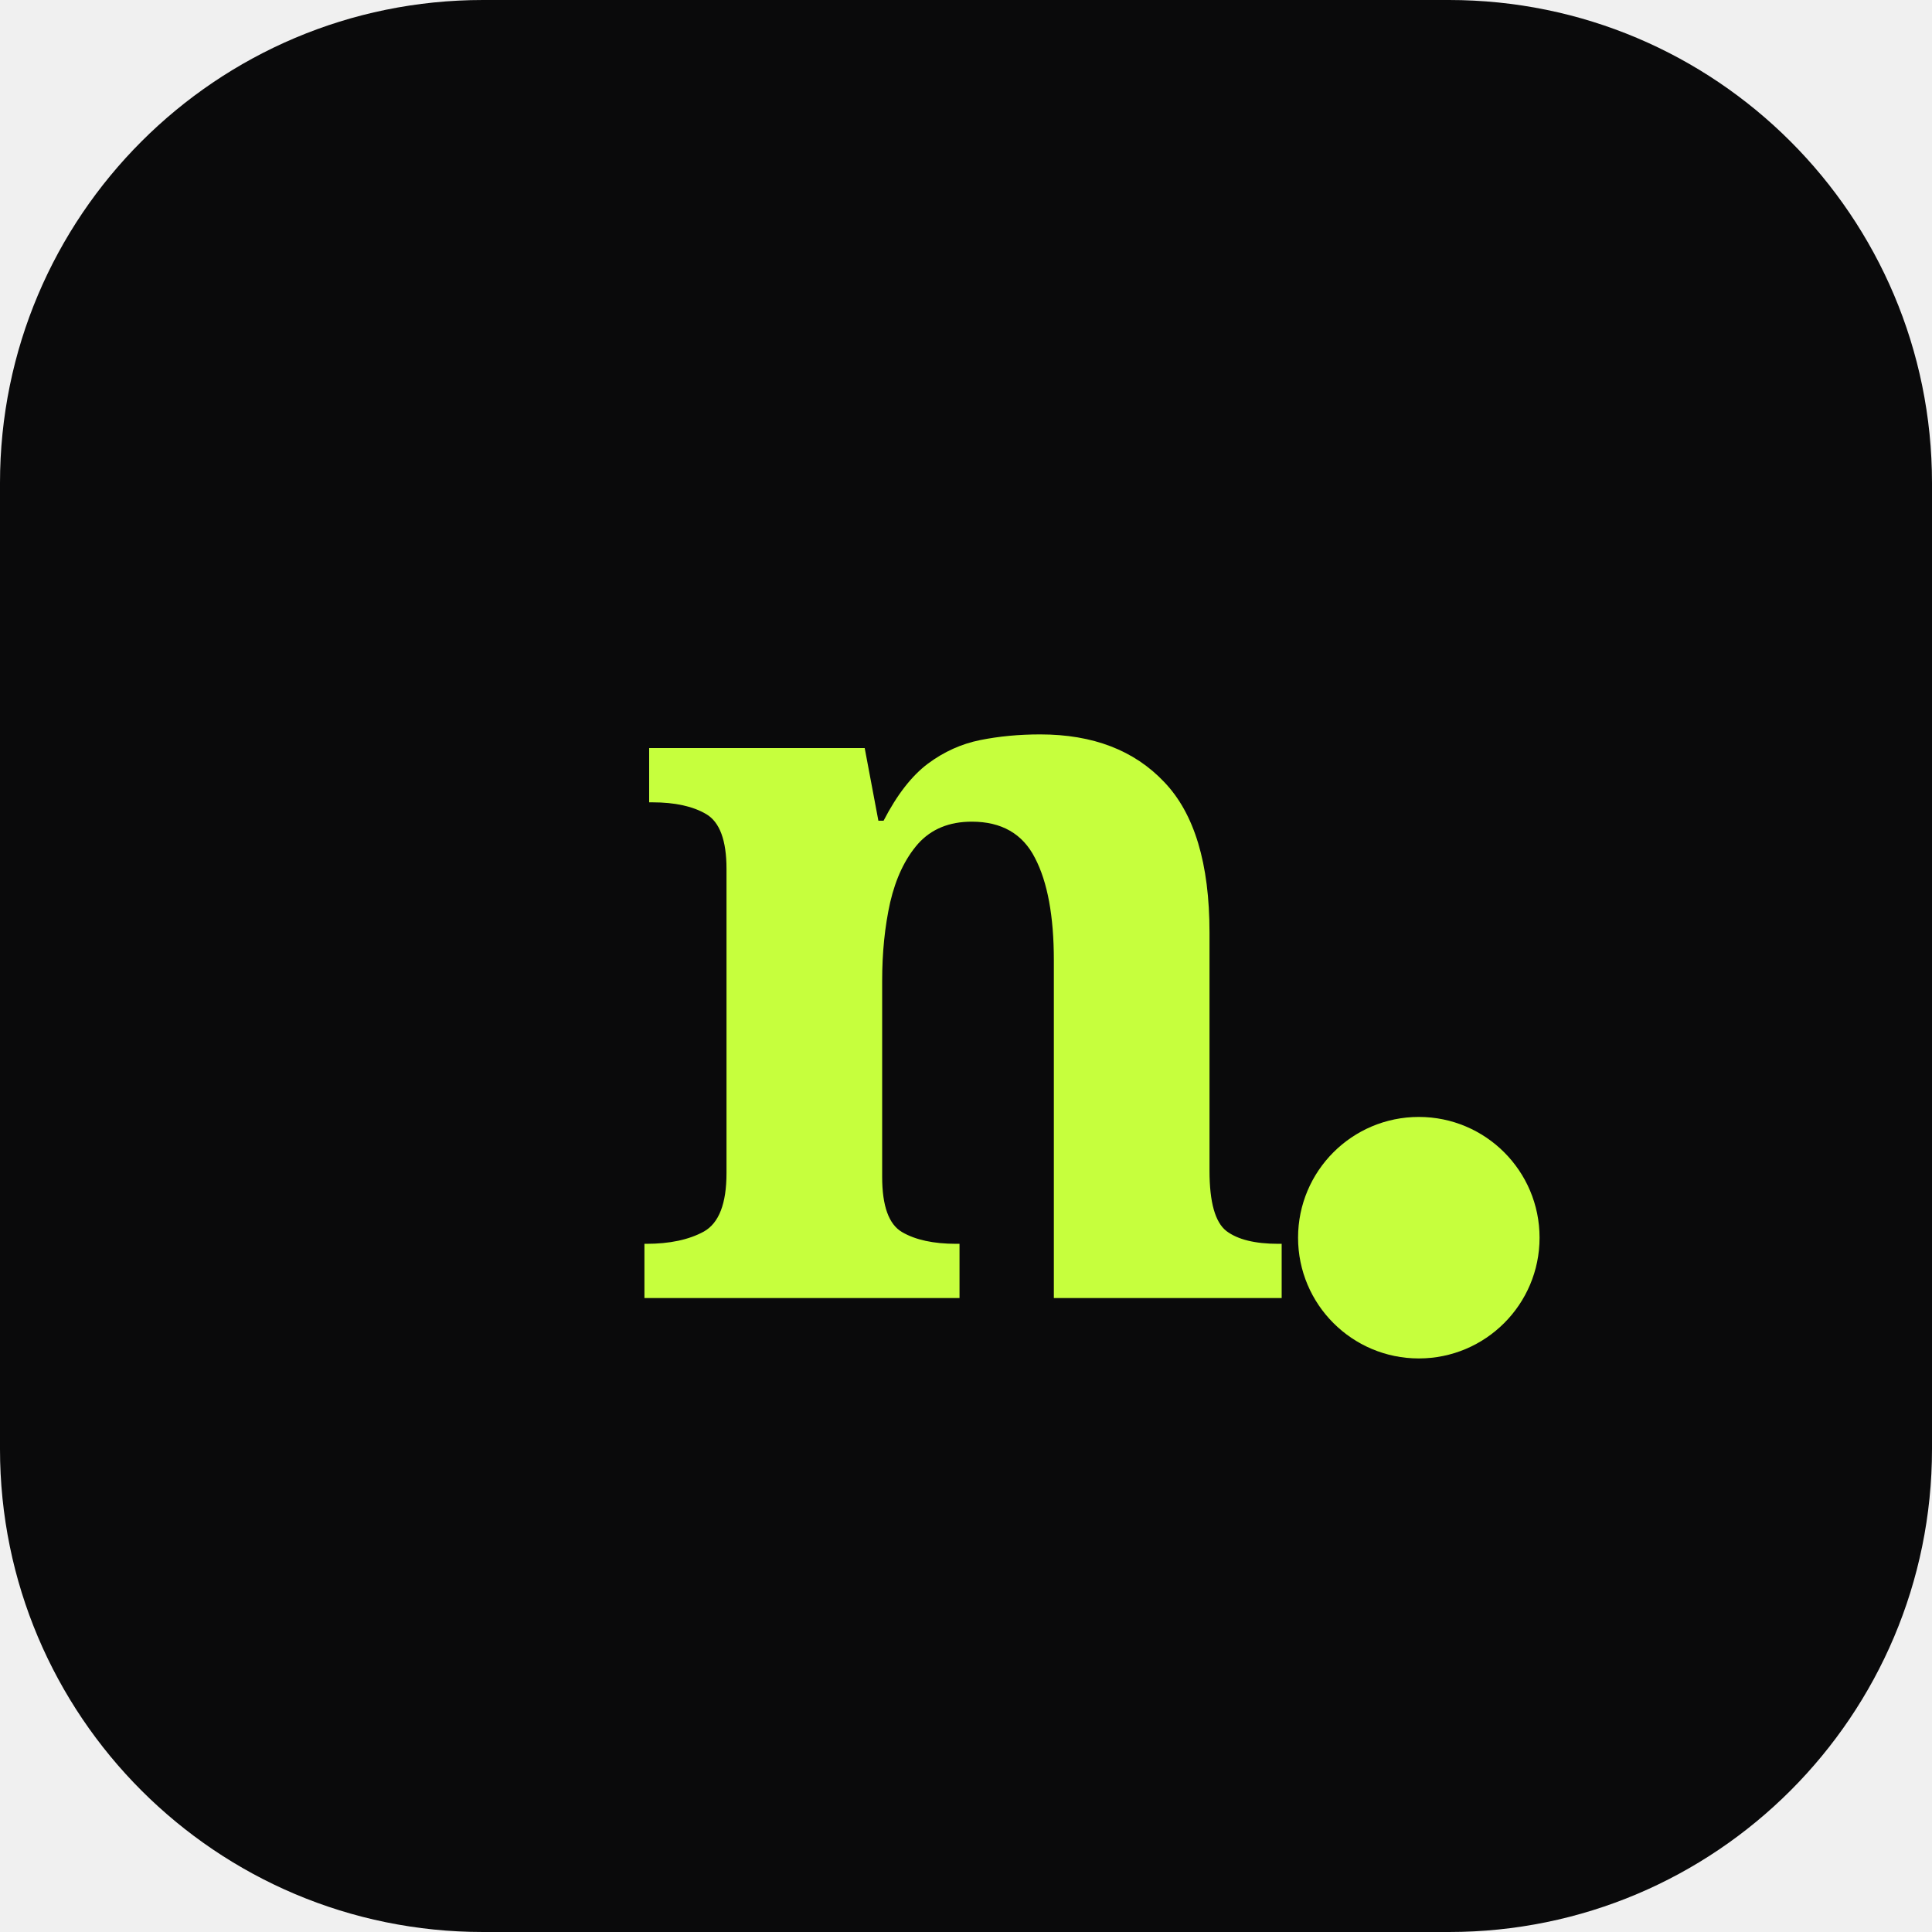
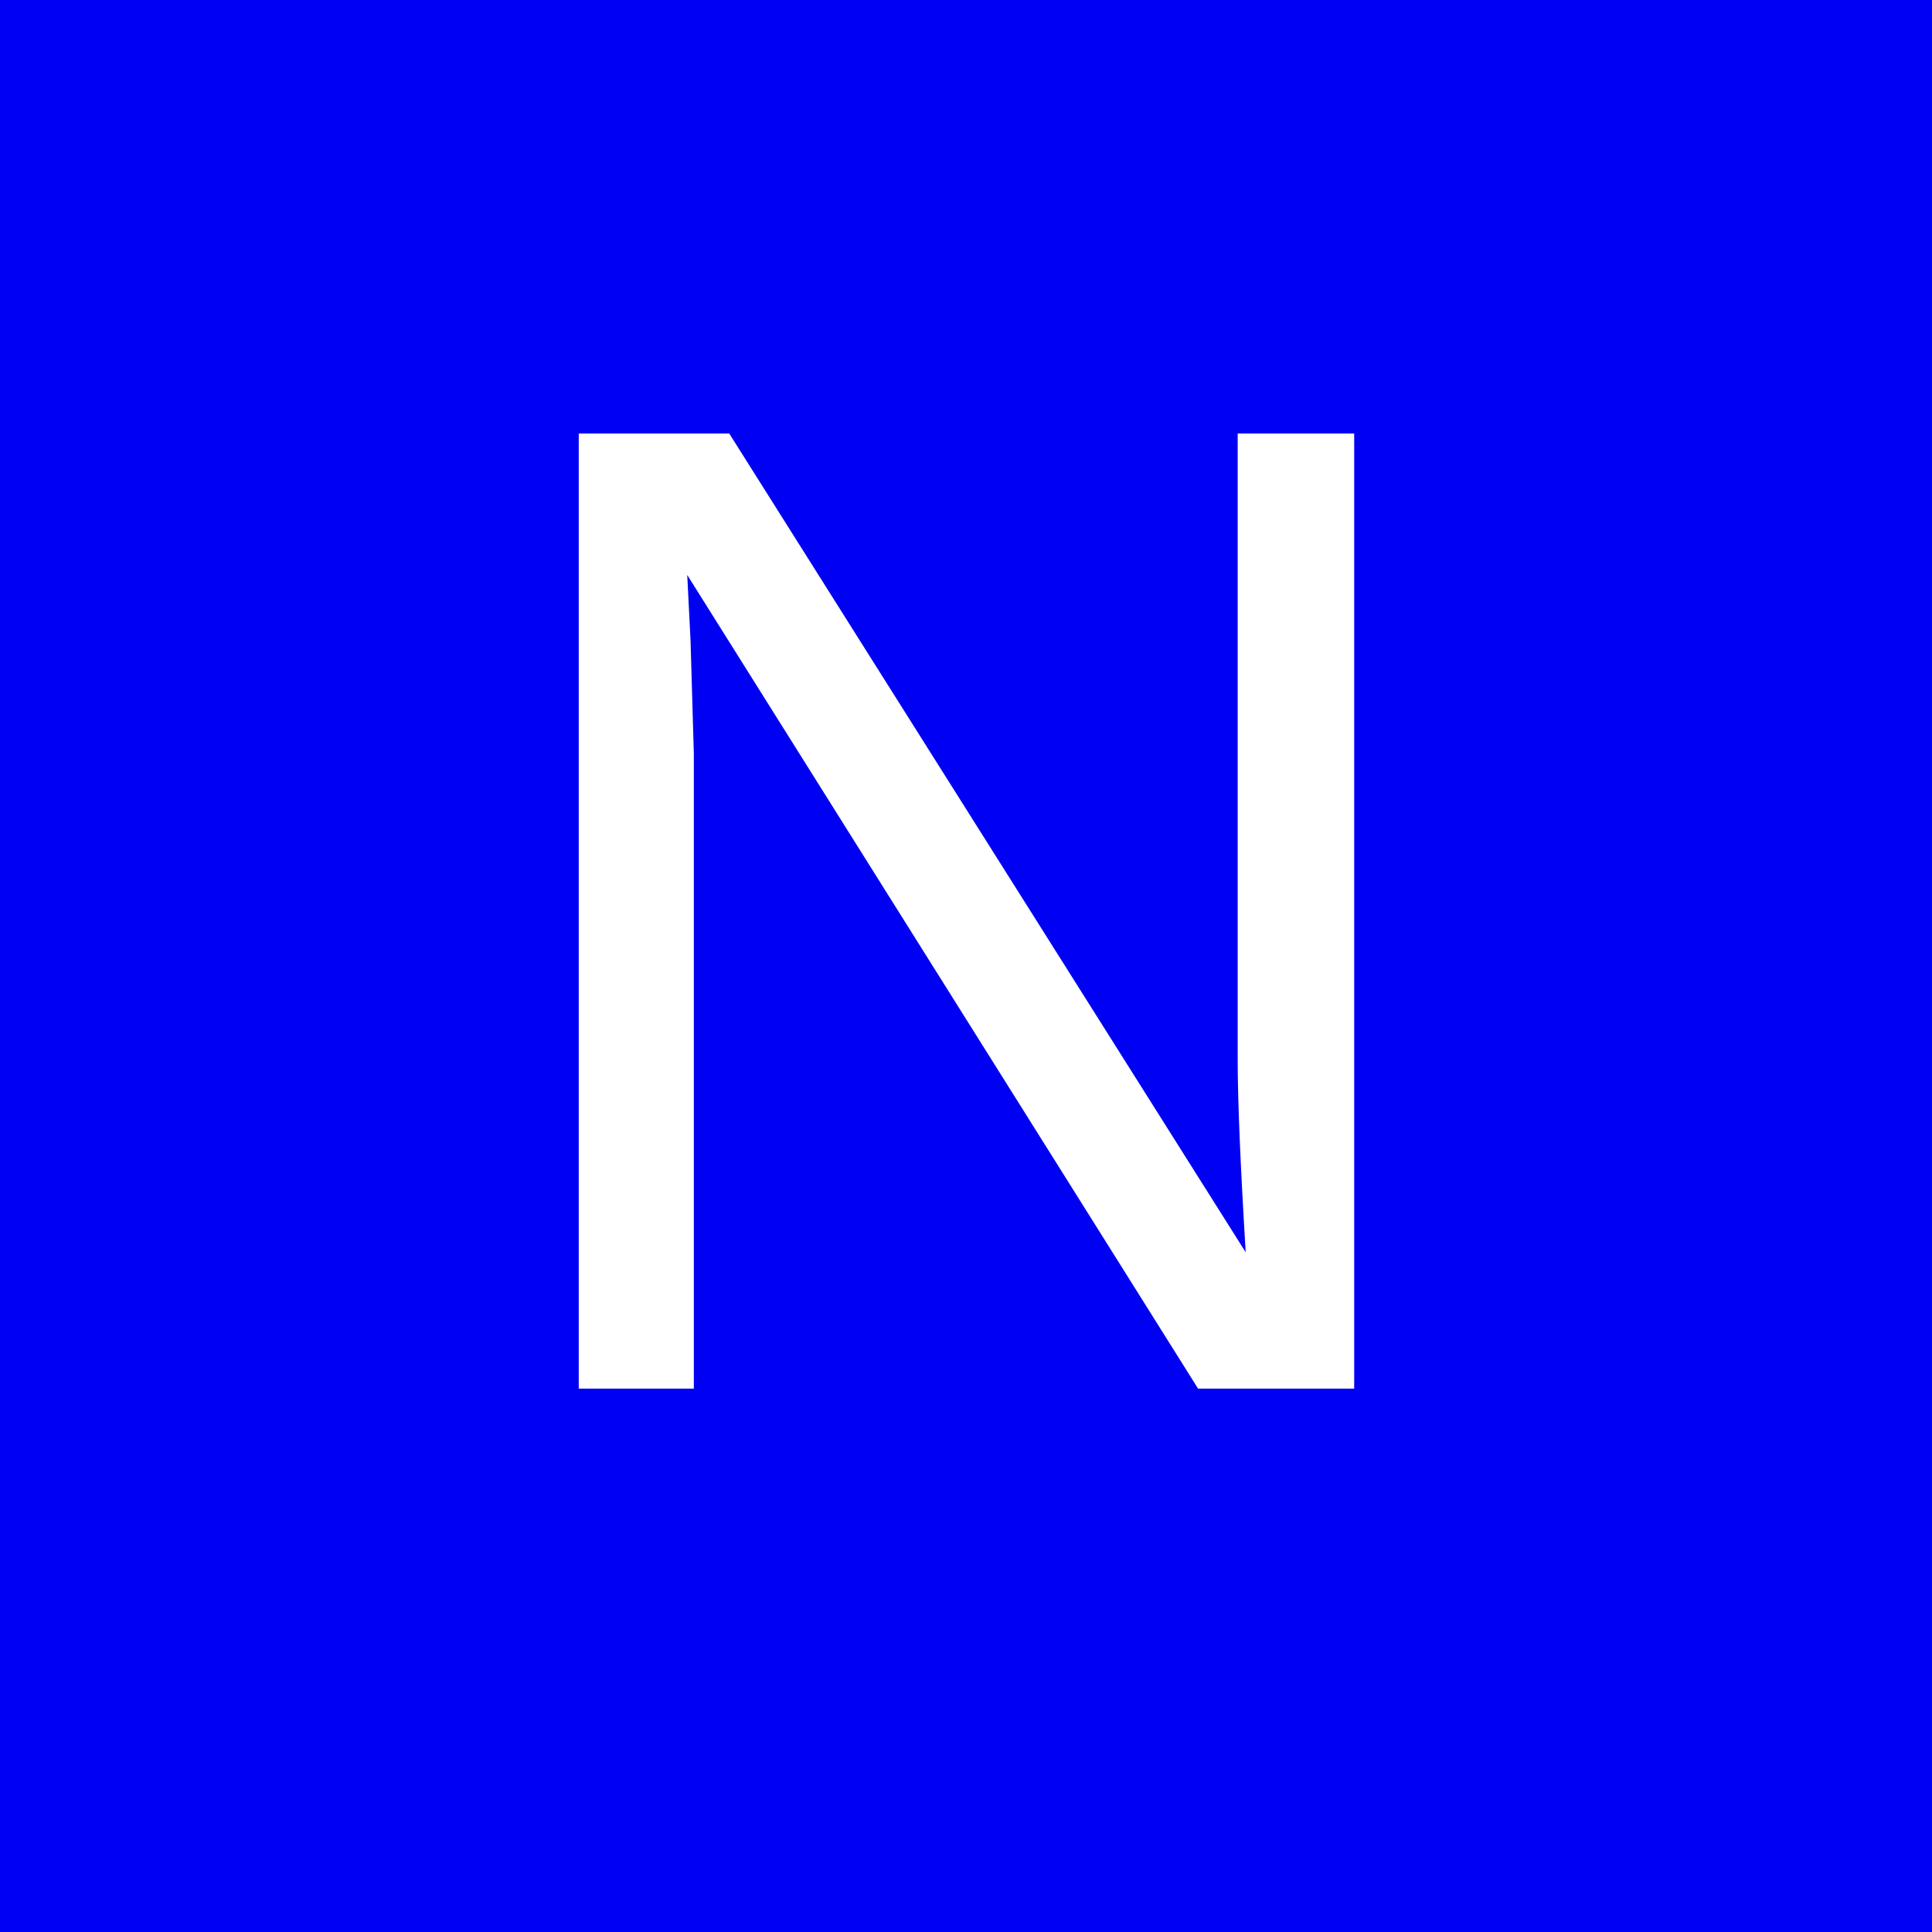
<svg xmlns="http://www.w3.org/2000/svg" viewBox="0 0 64 64">
-   <rect width="64" height="64" rx="16" fill="#0a0a0b" />
-   <text x="32" y="43" text-anchor="middle" font-family="Georgia,serif" font-weight="700" font-size="34" fill="#c6ff3d">n</text>
-   <circle cx="47" cy="41" r="4" fill="#c6ff3d" />
+   <rect width="64" height="64" fill="#0000f2" />
+   <text x="32" y="46" text-anchor="middle" font-family="Arial Narrow,Arial,sans-serif" font-weight="300" font-size="46" fill="#fff">N</text>
</svg>
